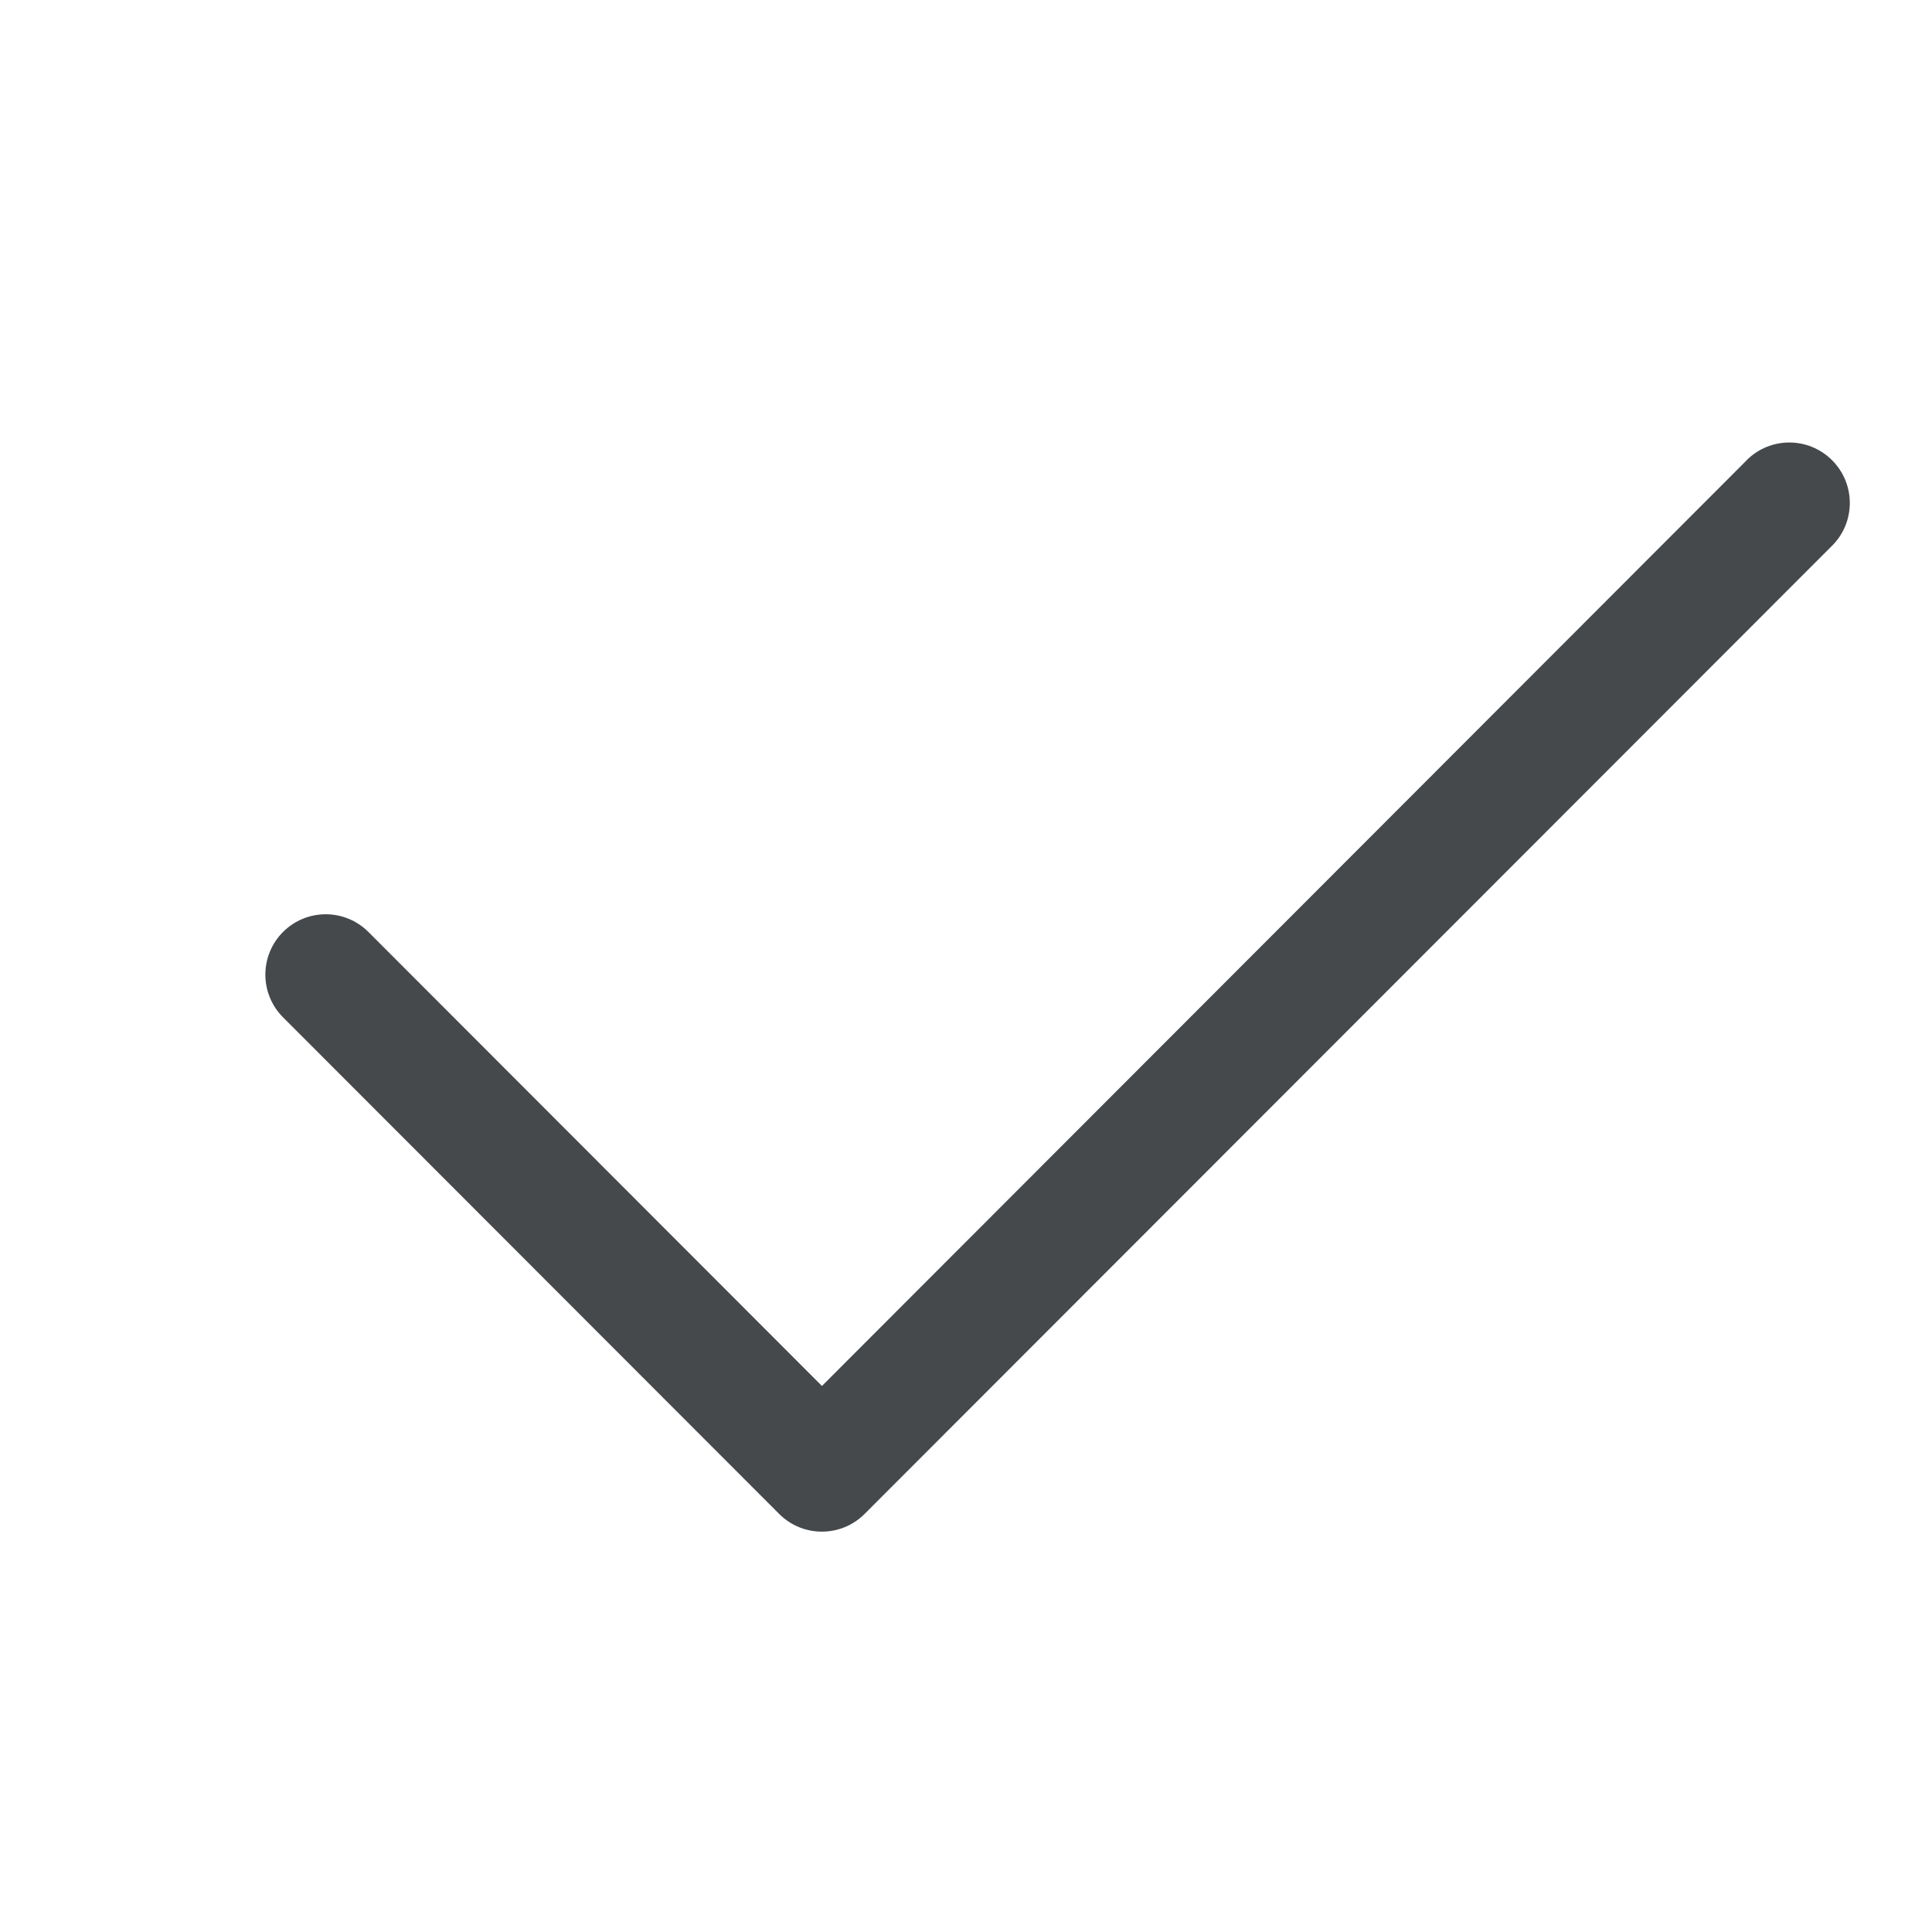
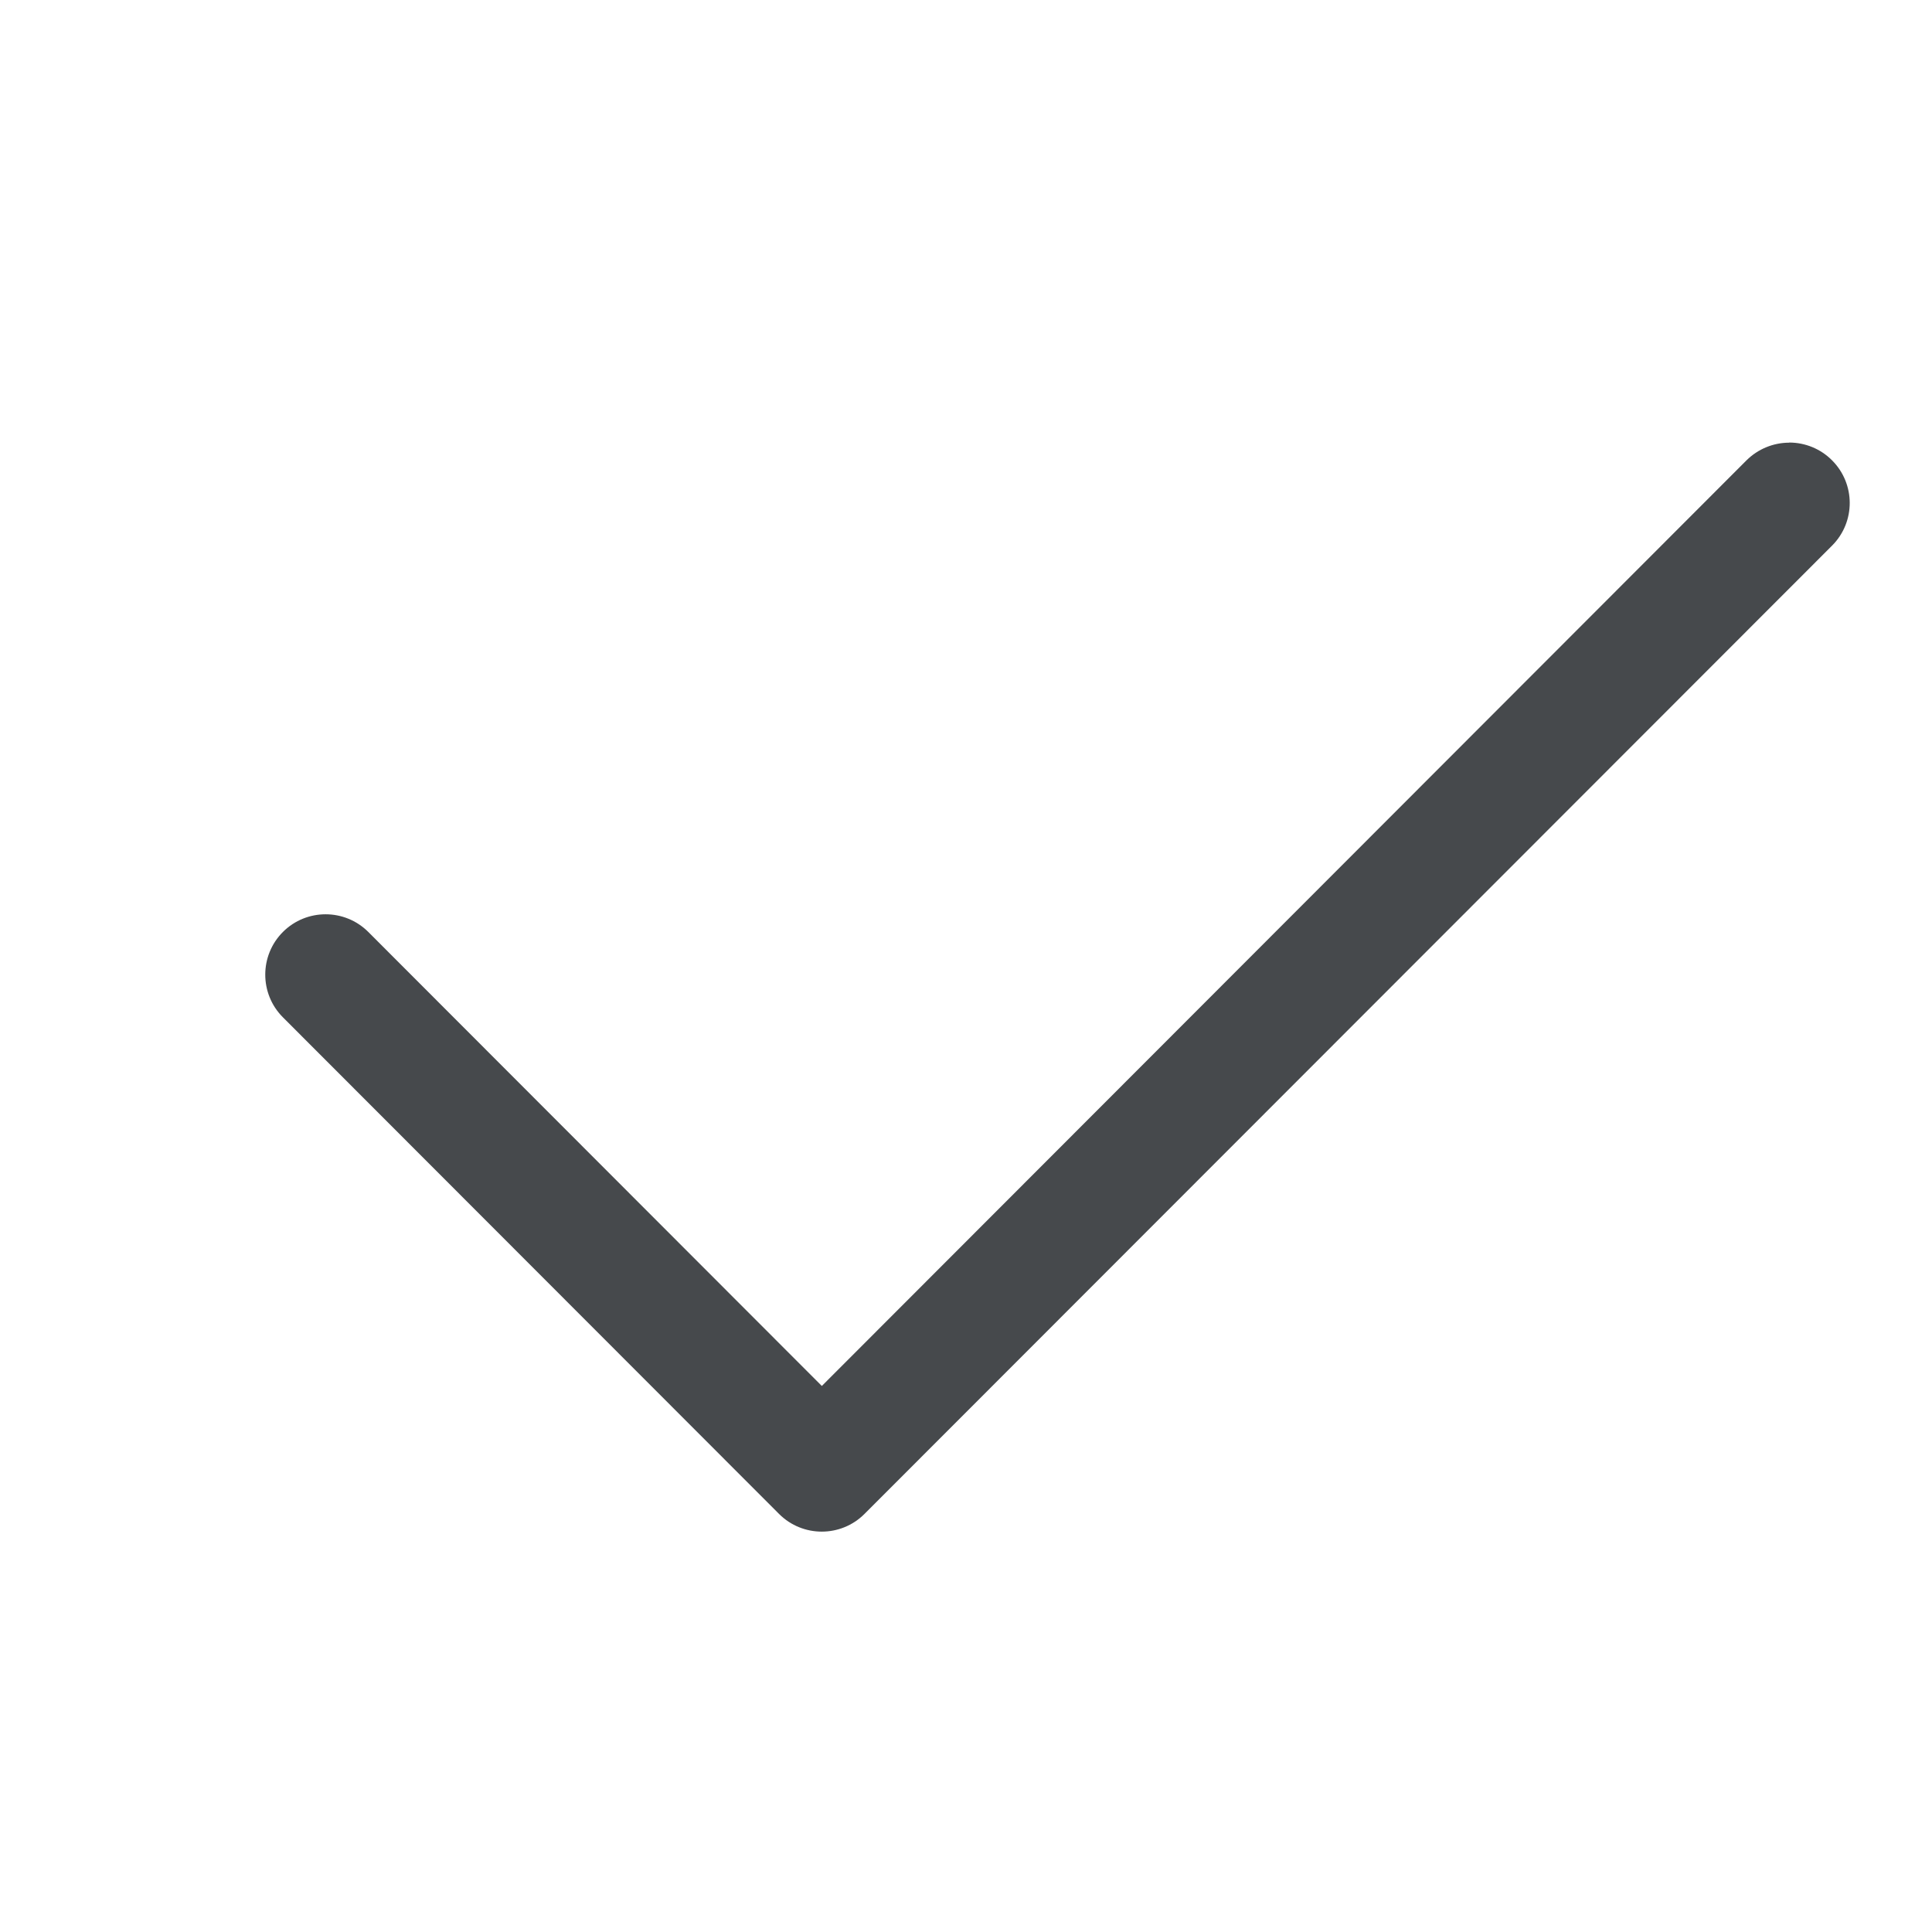
- <svg xmlns="http://www.w3.org/2000/svg" id="a" width="16" height="16" version="1.0">
+ <svg xmlns="http://www.w3.org/2000/svg" id="a" width="16" height="16" version="1.0" xml:space="preserve">
  <defs id="e">
    <style id="current-color-scheme" type="text/css">.ColorScheme-Text{color:#090d11;}.ColorScheme-Background{color:#ffffff;}</style>
+     <style type="text/css">.ColorScheme-Text {color:#090d11;}.ColorScheme-Background{color:#ffffff;}</style>
  </defs>
-   <path id="b" d="m14.465 3.812-7.658 7.666-3.756-3.76a0.5 0.5 0 0 0-0.707 0 0.5 0.5 0 0 0 0 0.707l4.109 4.113a0.5 0.5 0 0 0 0.707 0l8.014-8.02a0.5 0.5 0 0 0-2e-3 -0.707 0.5 0.5 0 0 0-0.707 0z" style="-inkscape-stroke:none;color:#090d11;fill-opacity:.75;fill:currentColor;stroke-linecap:round;stroke-linejoin:round" />
+   <path id="f" class="ColorScheme-Text" d="m14.818 3.666c-0.133 2.02e-5 -0.26 0.053-0.354 0.146l-7.658 7.666-3.756-3.76c-0.195-0.195-0.512-0.195-0.707 0-0.195 0.195-0.195 0.512 0 0.707l4.109 4.113c0.195 0.195 0.512 0.195 0.707 0l8.014-8.02c0.195-0.196 0.194-0.512-0.002-0.707-0.094-0.094-0.221-0.146-0.354-0.146z" style="fill-opacity:.75;fill:currentColor" />
</svg>
